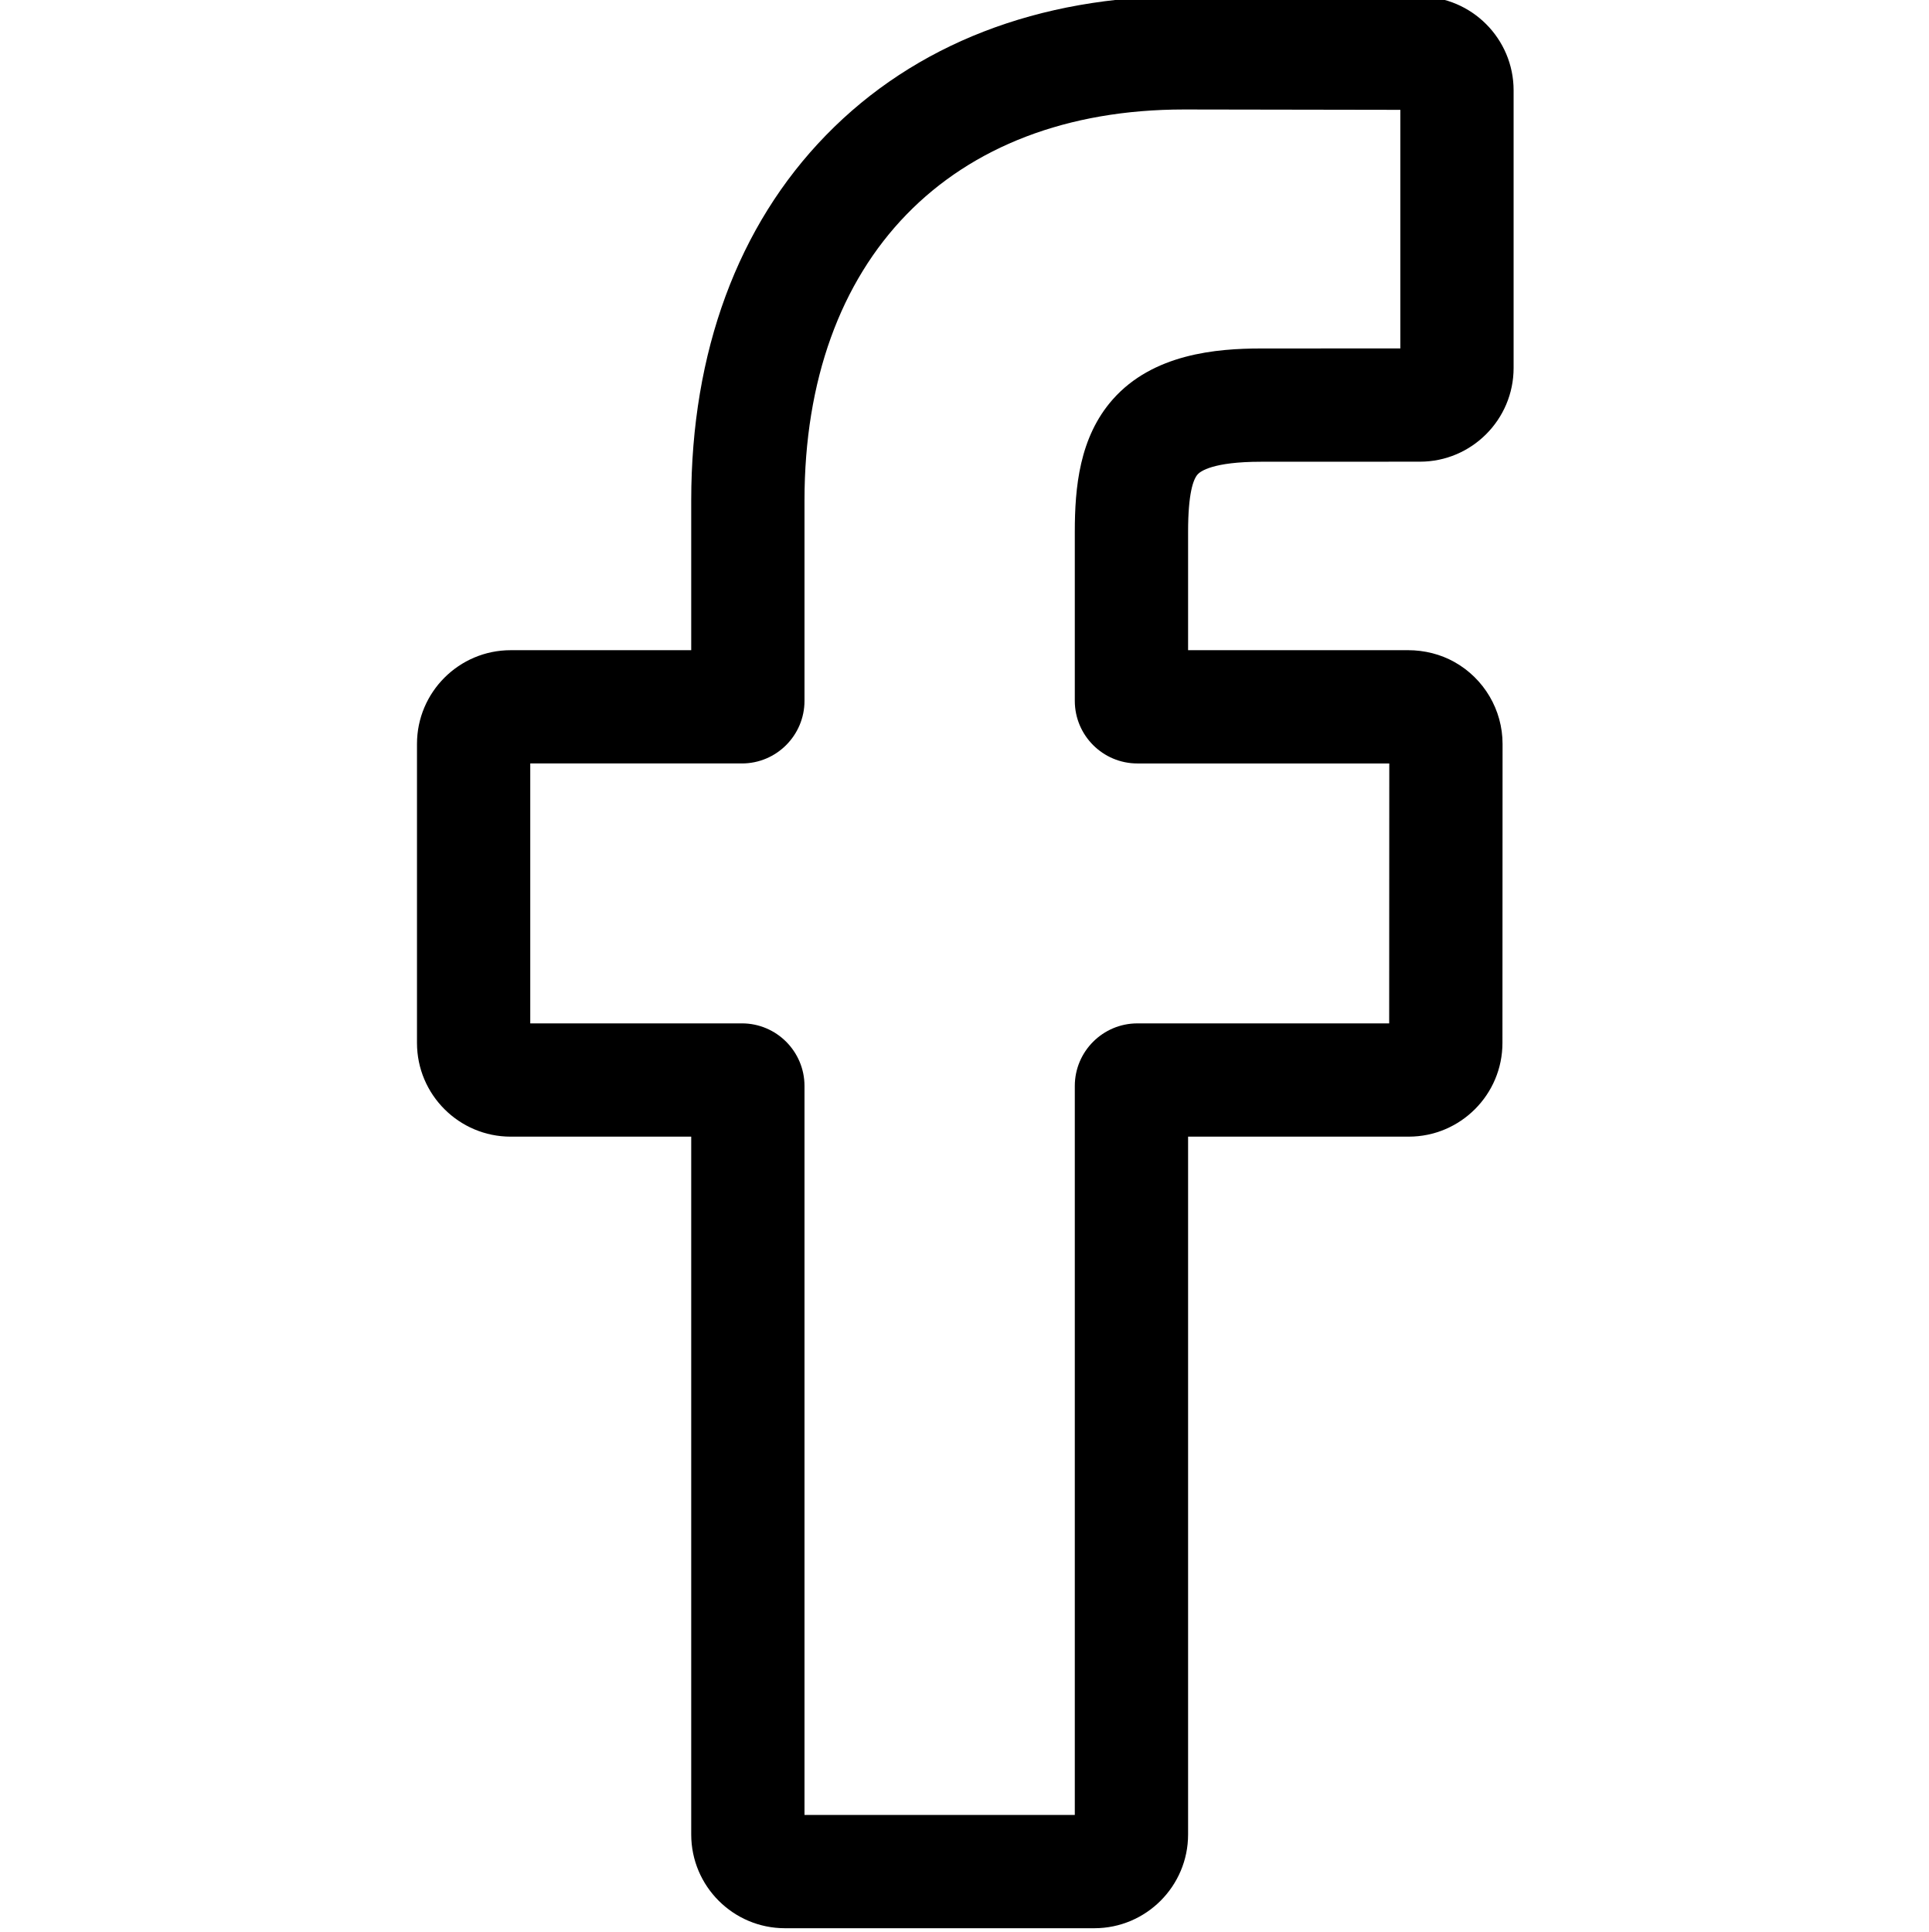
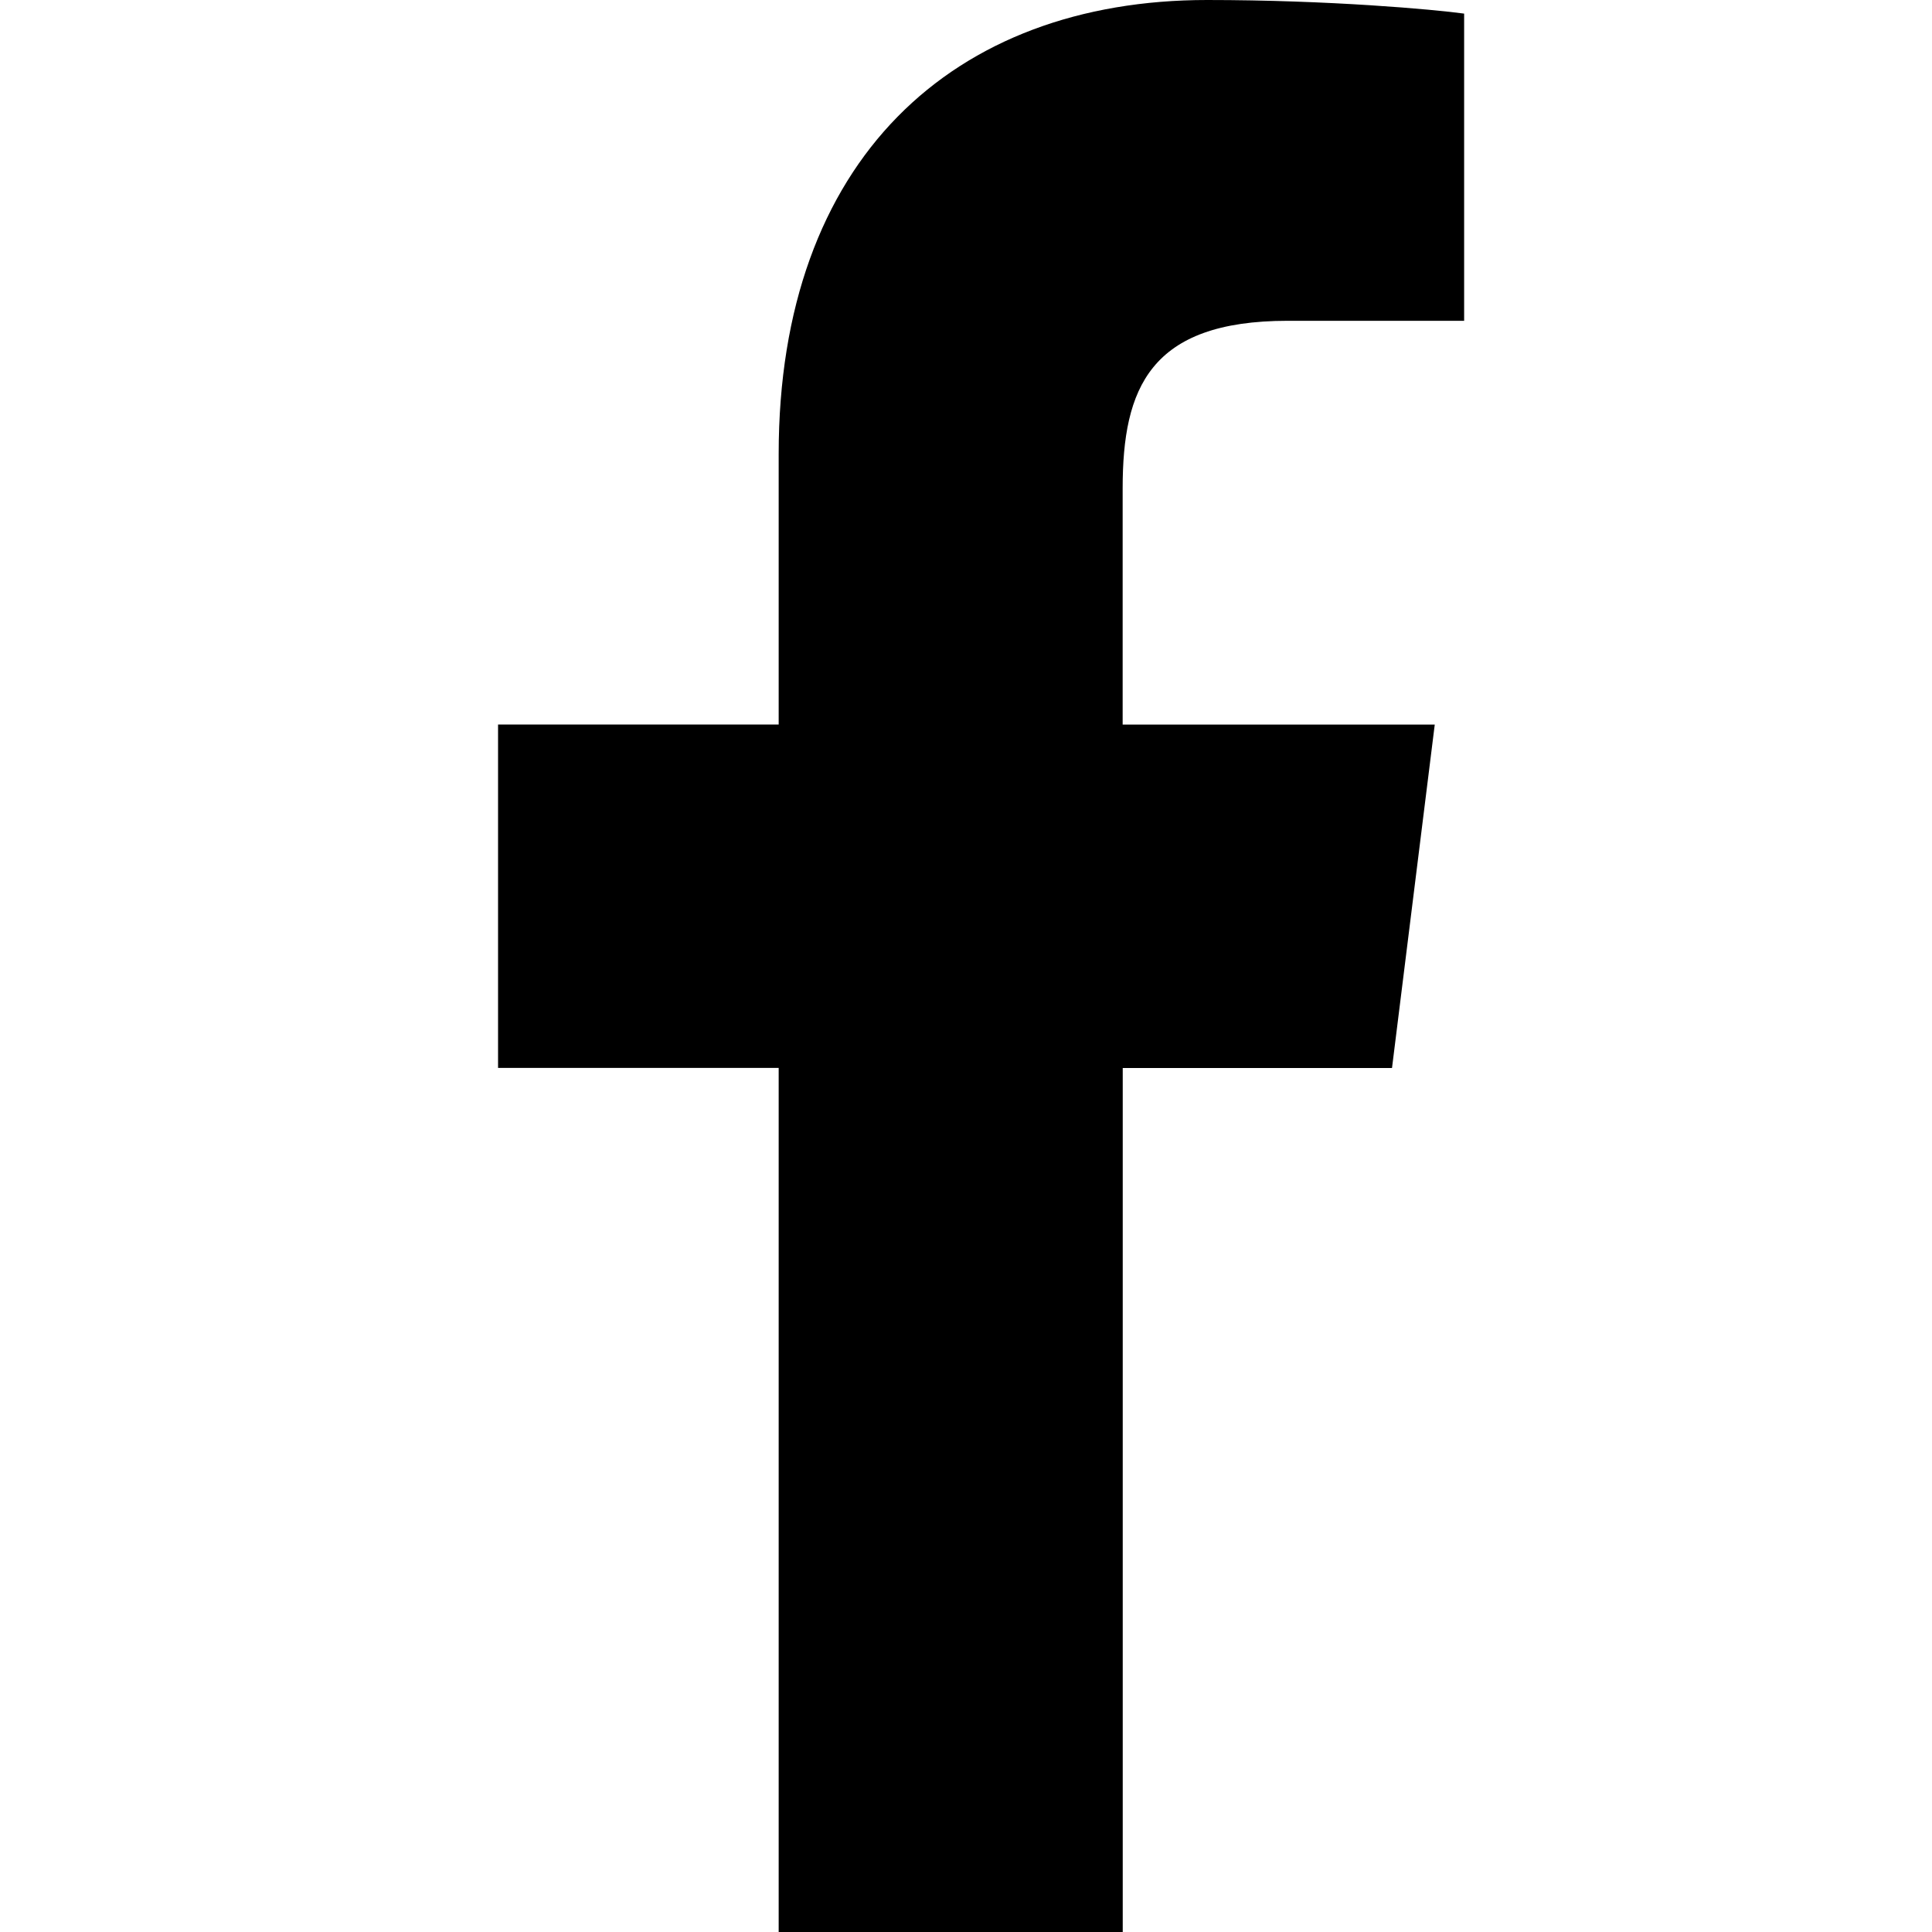
- <svg xmlns="http://www.w3.org/2000/svg" viewBox="-110 1 511 512">
-   <path d="m180 512h-81.992c-13.695 0-24.836-11.141-24.836-24.836v-184.938h-47.836c-13.695 0-24.836-11.145-24.836-24.836v-79.246c0-13.695 11.141-24.836 24.836-24.836h47.836v-39.684c0-39.348 12.355-72.824 35.727-96.805 23.477-24.09 56.285-36.82 94.879-36.82l62.531.102c13.672.023 24.793 11.164 24.793 24.836v73.578c0 13.695-11.137 24.836-24.828 24.836l-42.102.016c-12.84 0-16.109 2.574-16.809 3.363-1.152 1.309-2.523 5.008-2.523 15.223v31.352h58.27c4.387 0 8.637 1.082 12.289 3.121 7.879 4.402 12.777 12.727 12.777 21.723l-.031 79.246c0 13.688-11.141 24.828-24.836 24.828h-58.469v184.941c0 13.695-11.145 24.836-24.84 24.836zm-76.812-30.016h71.633v-193.195c0-9.145 7.441-16.582 16.582-16.582h66.727l.027-68.883h-66.758c-9.141 0-16.578-7.438-16.578-16.582v-44.789c0-11.727 1.191-25.062 10.043-35.086 10.695-12.117 27.551-13.516 39.301-13.516l36.922-.016v-63.227l-57.332-.094c-62.023 0-100.566 39.703-100.566 103.609v53.117c0 9.141-7.438 16.582-16.578 16.582h-56.094v68.883h56.094c9.141 0 16.578 7.438 16.578 16.582zm163.062-451.867h.004zm0 0" />
+ <svg xmlns="http://www.w3.org/2000/svg" id="Bold" enable-background="new 0 0 24 24" height="512" viewBox="0 0 24 24" width="512">
+   <path d="m15.997 3.985h2.191v-3.816c-.378-.052-1.678-.169-3.192-.169-3.159 0-5.323 1.987-5.323 5.639v3.361h-3.486v4.266h3.486v10.734h4.274v-10.733h3.345l.531-4.266h-3.877v-2.939c.001-1.233.333-2.077 2.051-2.077z" />
</svg>
